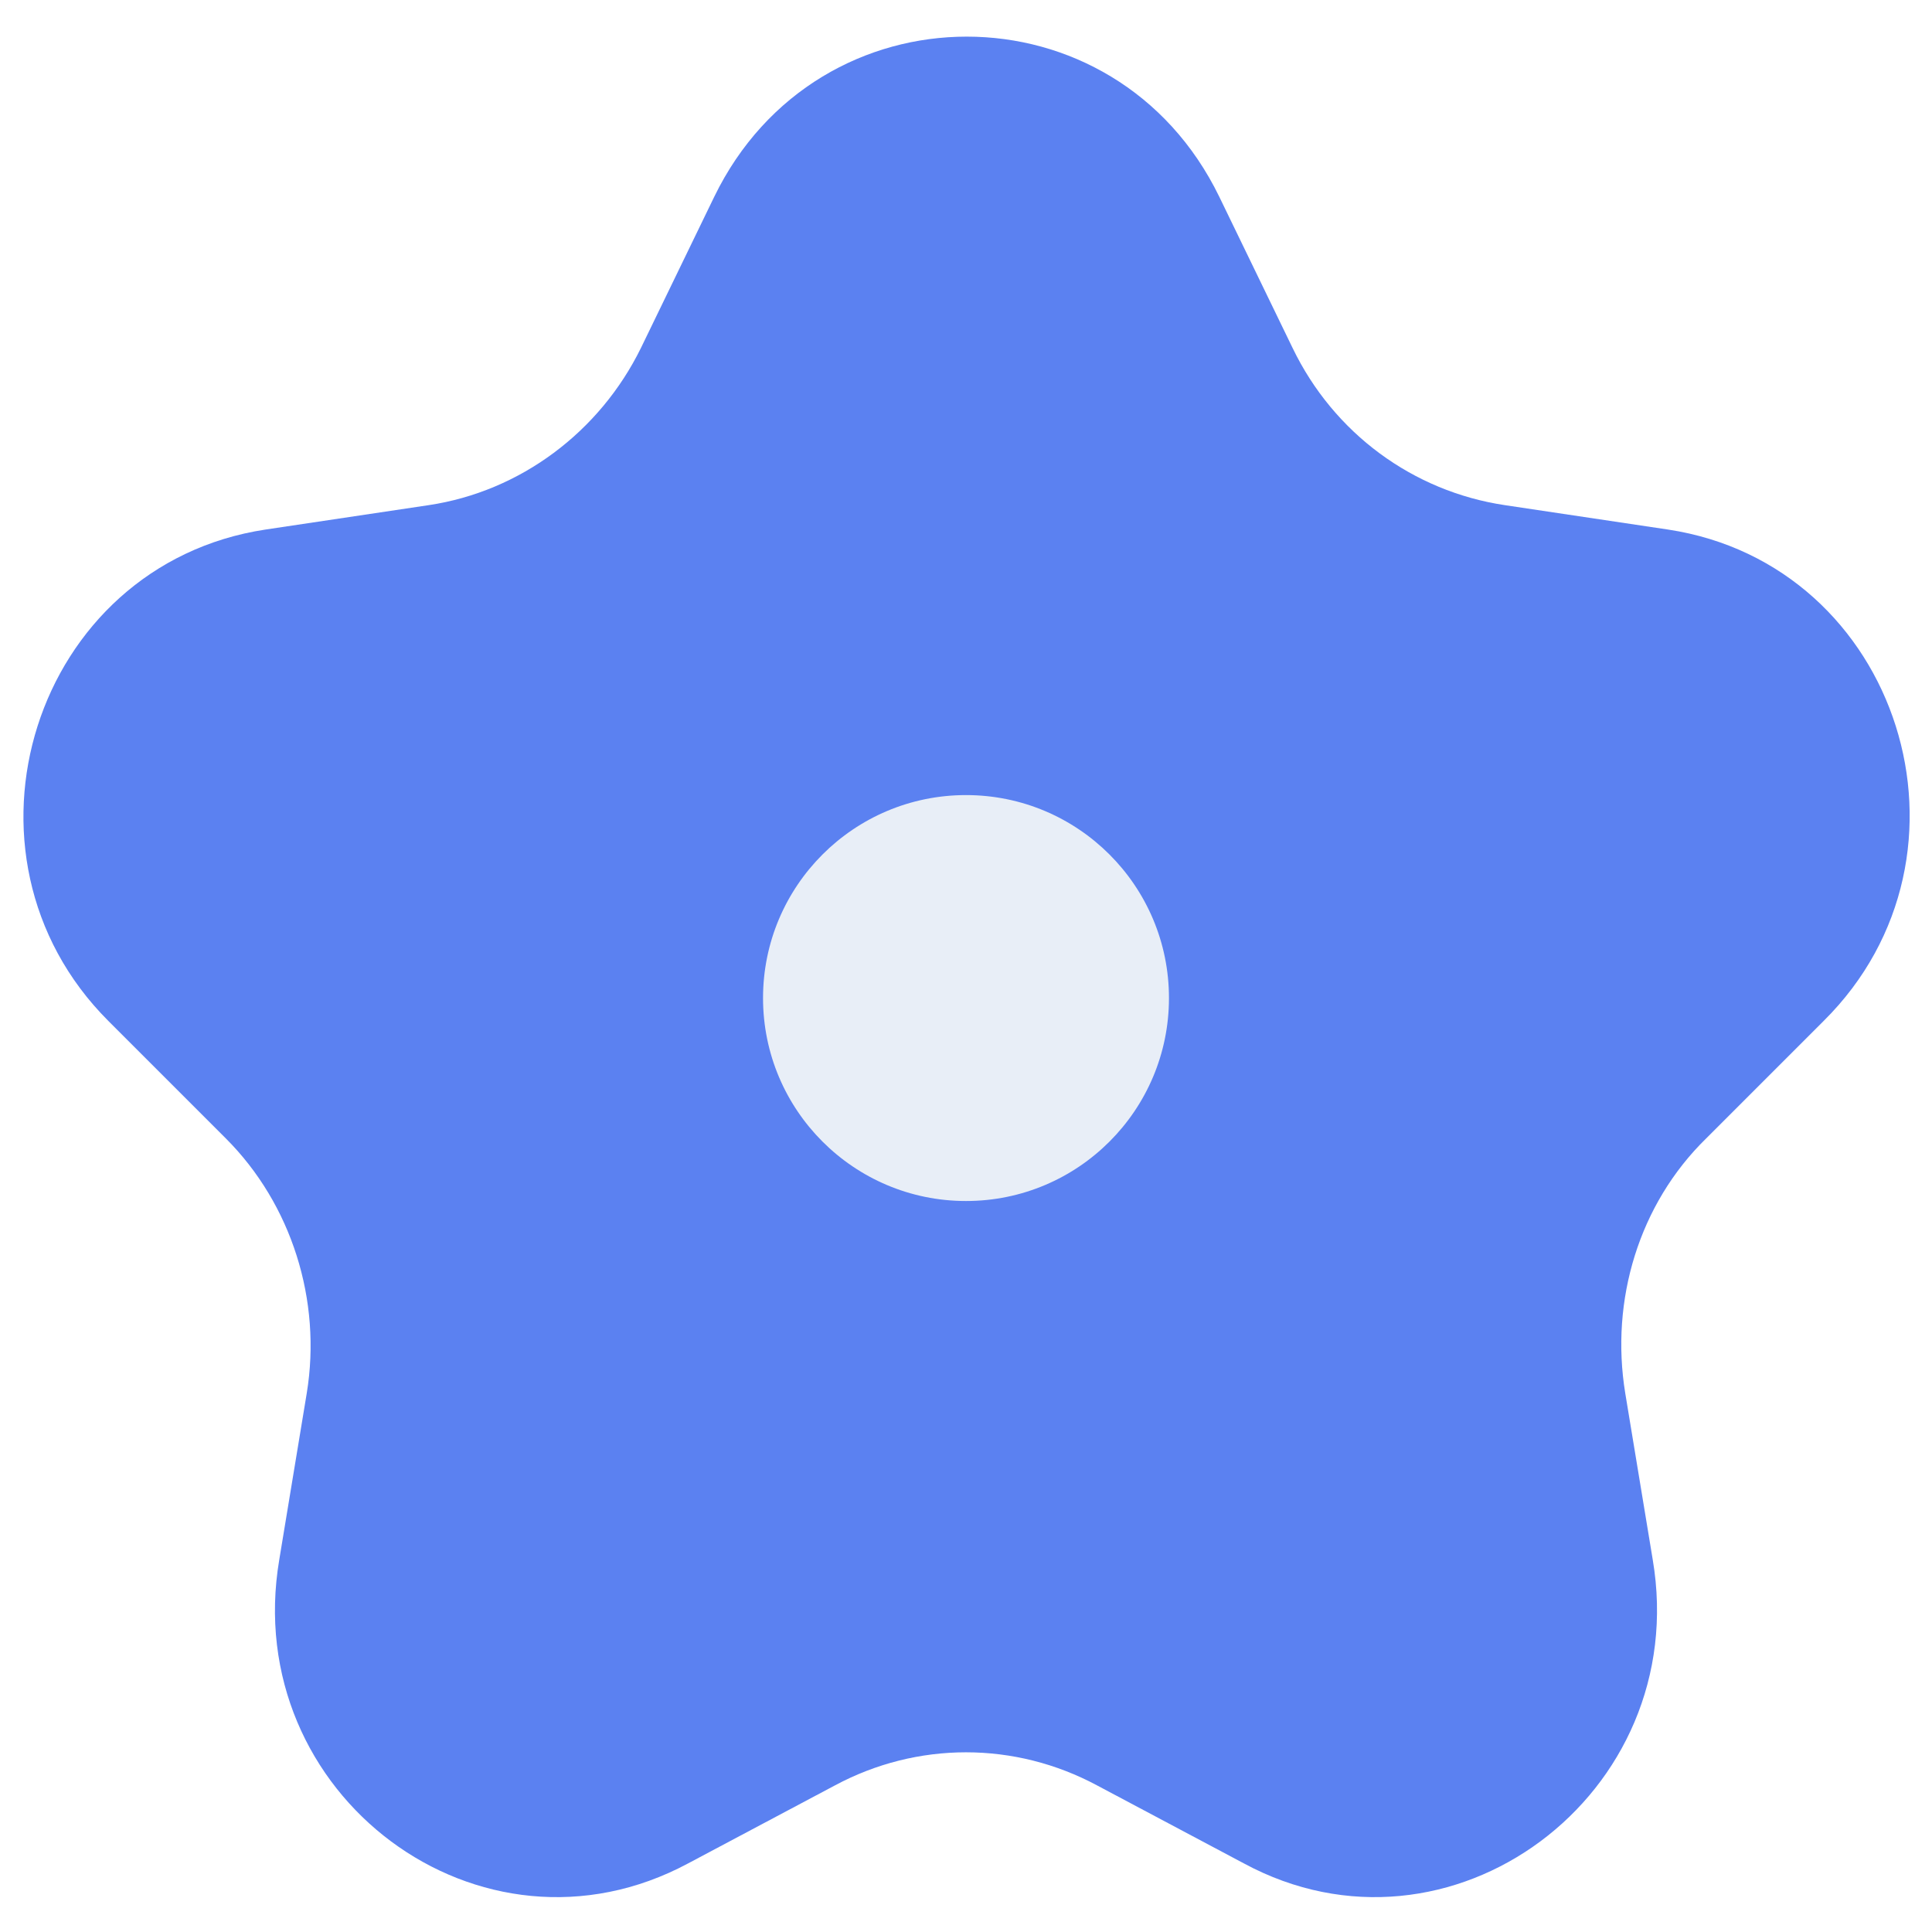
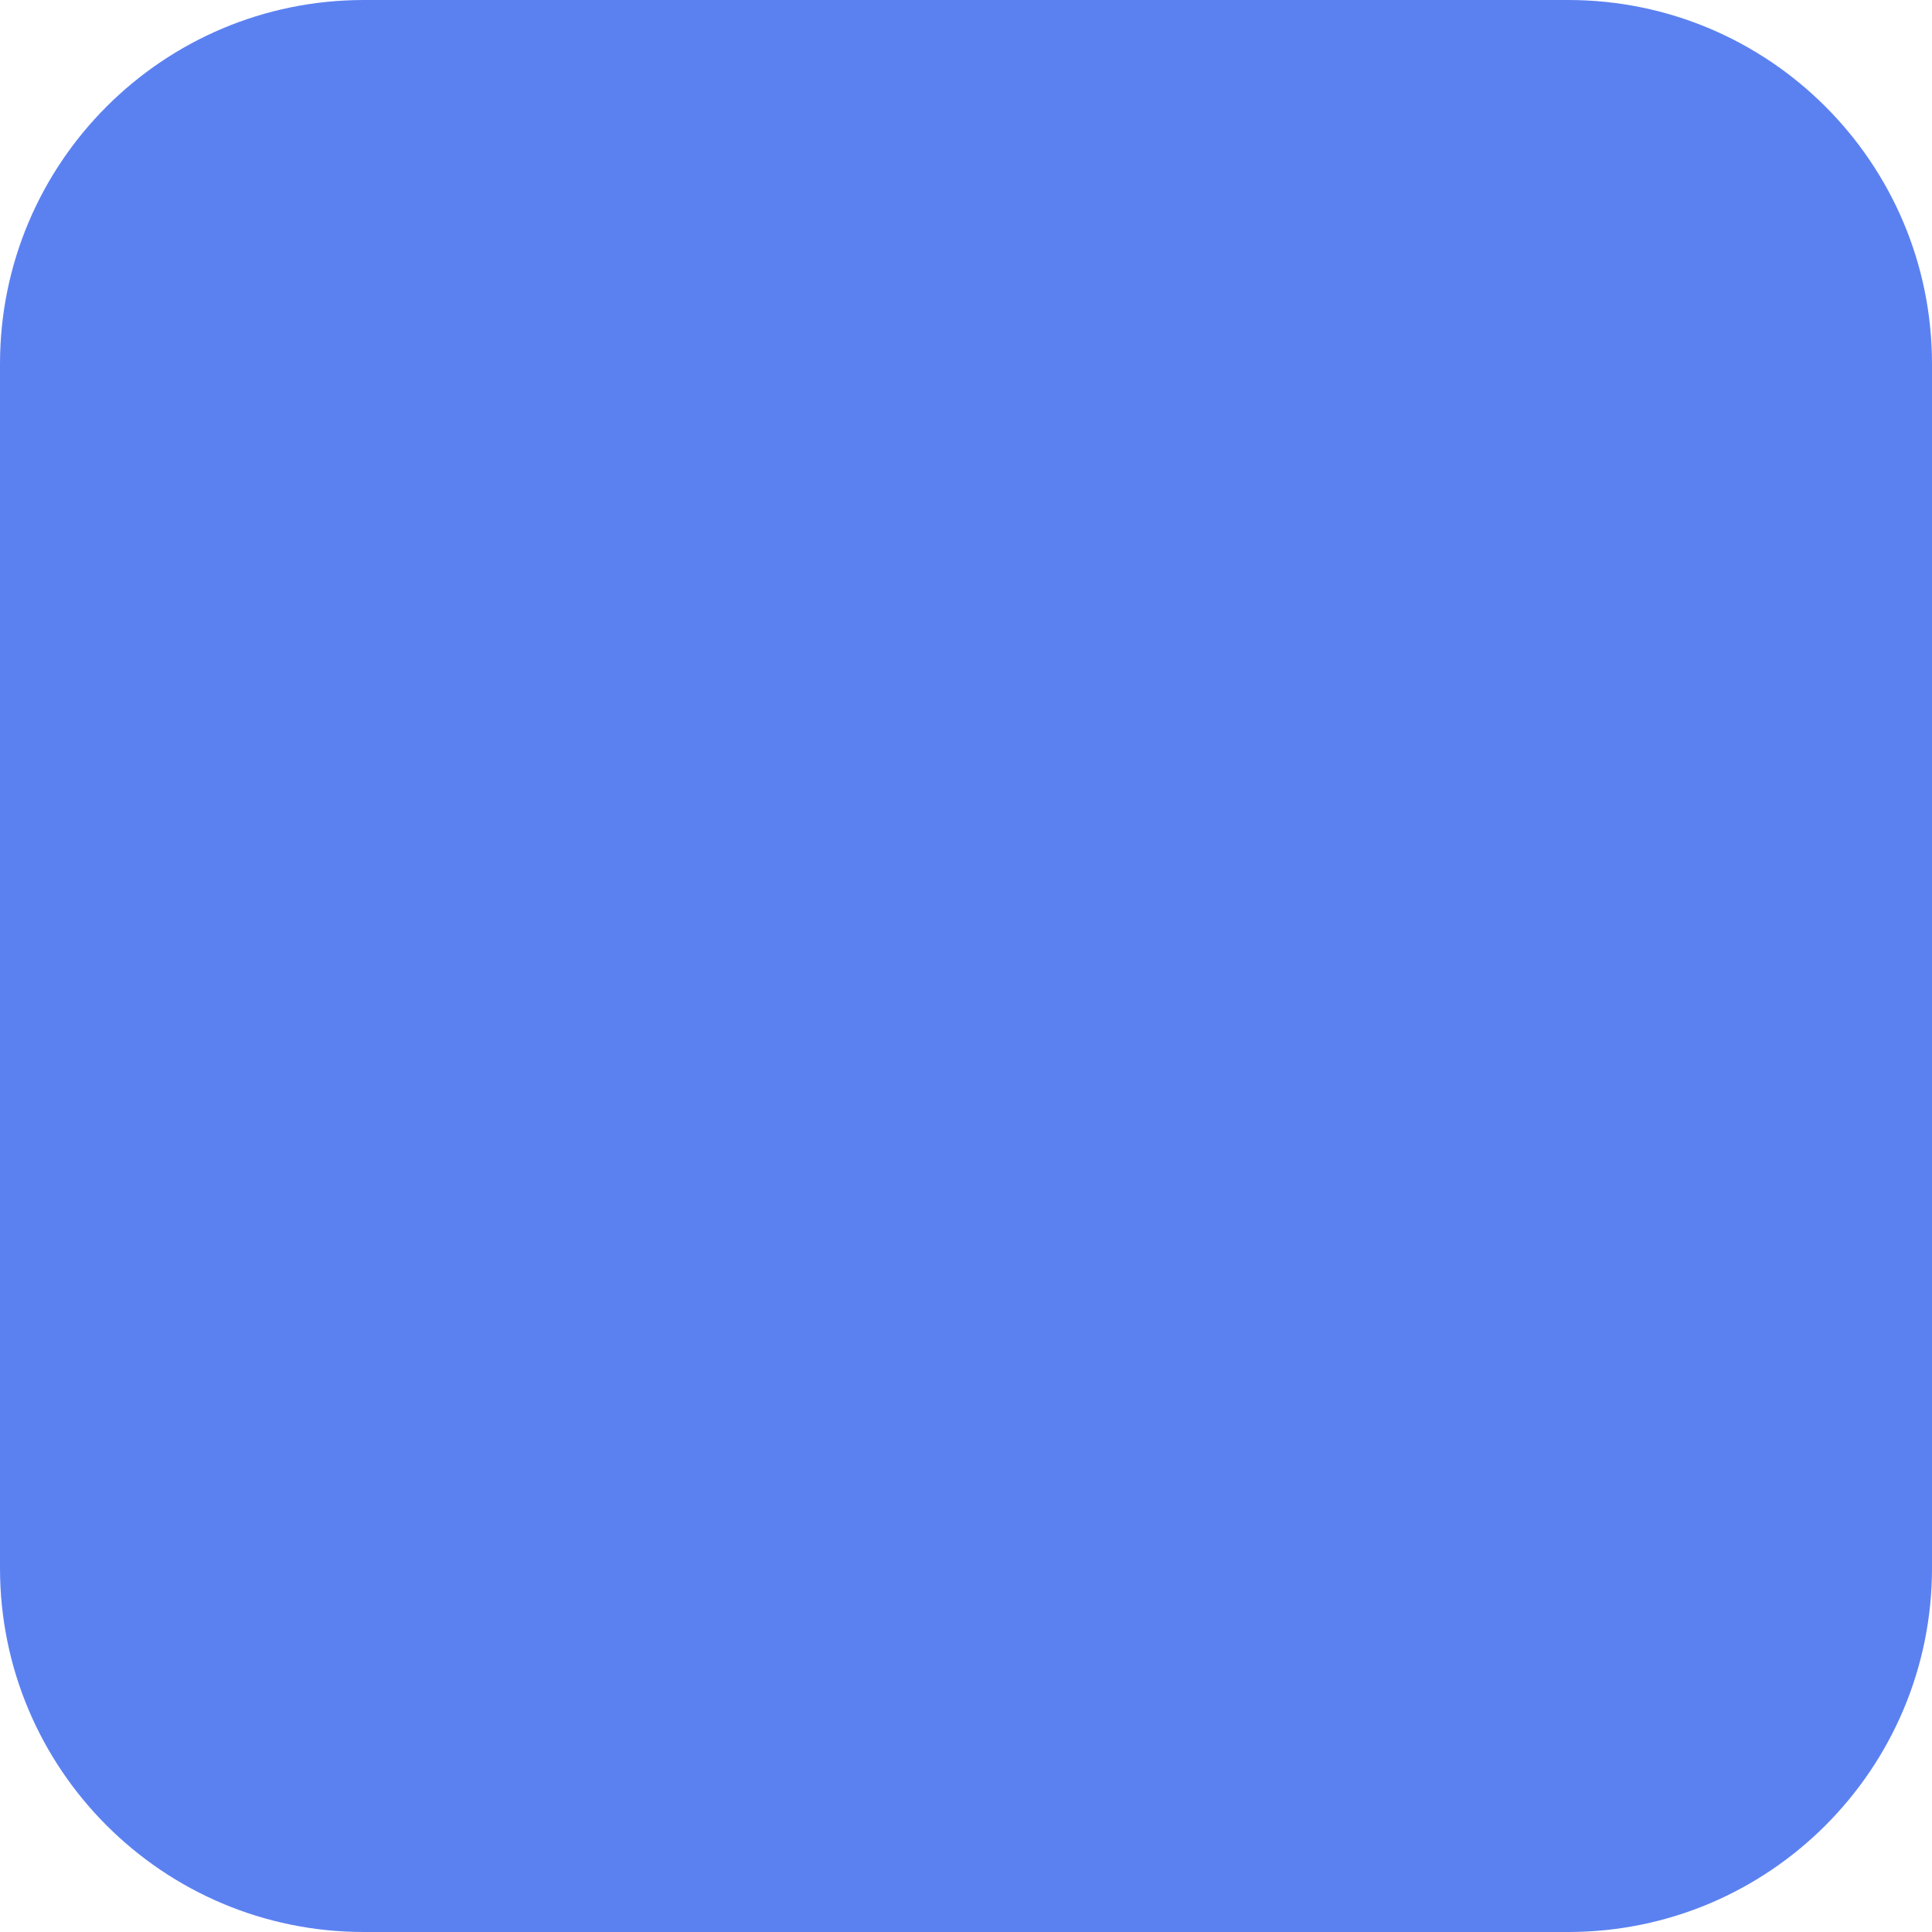
- <svg xmlns="http://www.w3.org/2000/svg" version="1.1" id="Layer_2_00000048463156712429187070000009784700871047631519_" x="0px" y="0px" viewBox="0 0 126.6 126.6" style="enable-background:new 0 0 126.6 126.6;" xml:space="preserve">
-   <style type="text/css">
- 	.st0{fill:#5B81F1;}
- 	.st1{fill:#E8EEF7;}
- </style>
-   <g>
-     <path class="st0" d="M79.9,12.9l4.8,9.9c2.7,5.6,7.9,9.4,13.9,10.3l10.7,1.6c15.2,2.3,21.2,21.3,10.2,32.2l-7.7,7.7   c-4.4,4.3-6.3,10.6-5.3,16.7l1.8,10.9c2.6,15.4-13.3,27.2-26.8,19.9l-9.6-5.1c-5.4-2.9-11.8-2.9-17.2,0l-9.6,5.1   c-13.6,7.3-29.4-4.5-26.8-19.9l1.8-10.9c1-6.1-1-12.4-5.3-16.7l-7.7-7.7C-3.8,56,2.2,37,17.4,34.7l10.7-1.6   c6-0.9,11.2-4.8,13.9-10.3l4.8-9.9C53.6-1.1,73.1-1.1,79.9,12.9L79.9,12.9z" />
-     <circle class="st1" cx="63.3" cy="65.4" r="13.3" />
+ <svg xmlns="http://www.w3.org/2000/svg" id="Layer_2" data-name="Layer 2" viewBox="0 0 68.6 68.6">
+   <defs>
+     <style>
+       .cls-1 {
+         fill: #5b81f1;
+       }
+     </style>
+   </defs>
+   <g id="liquid">
+     <rect class="cls-1" width="68.6" height="68.6" rx="12.92" ry="12.92" />
  </g>
</svg>
